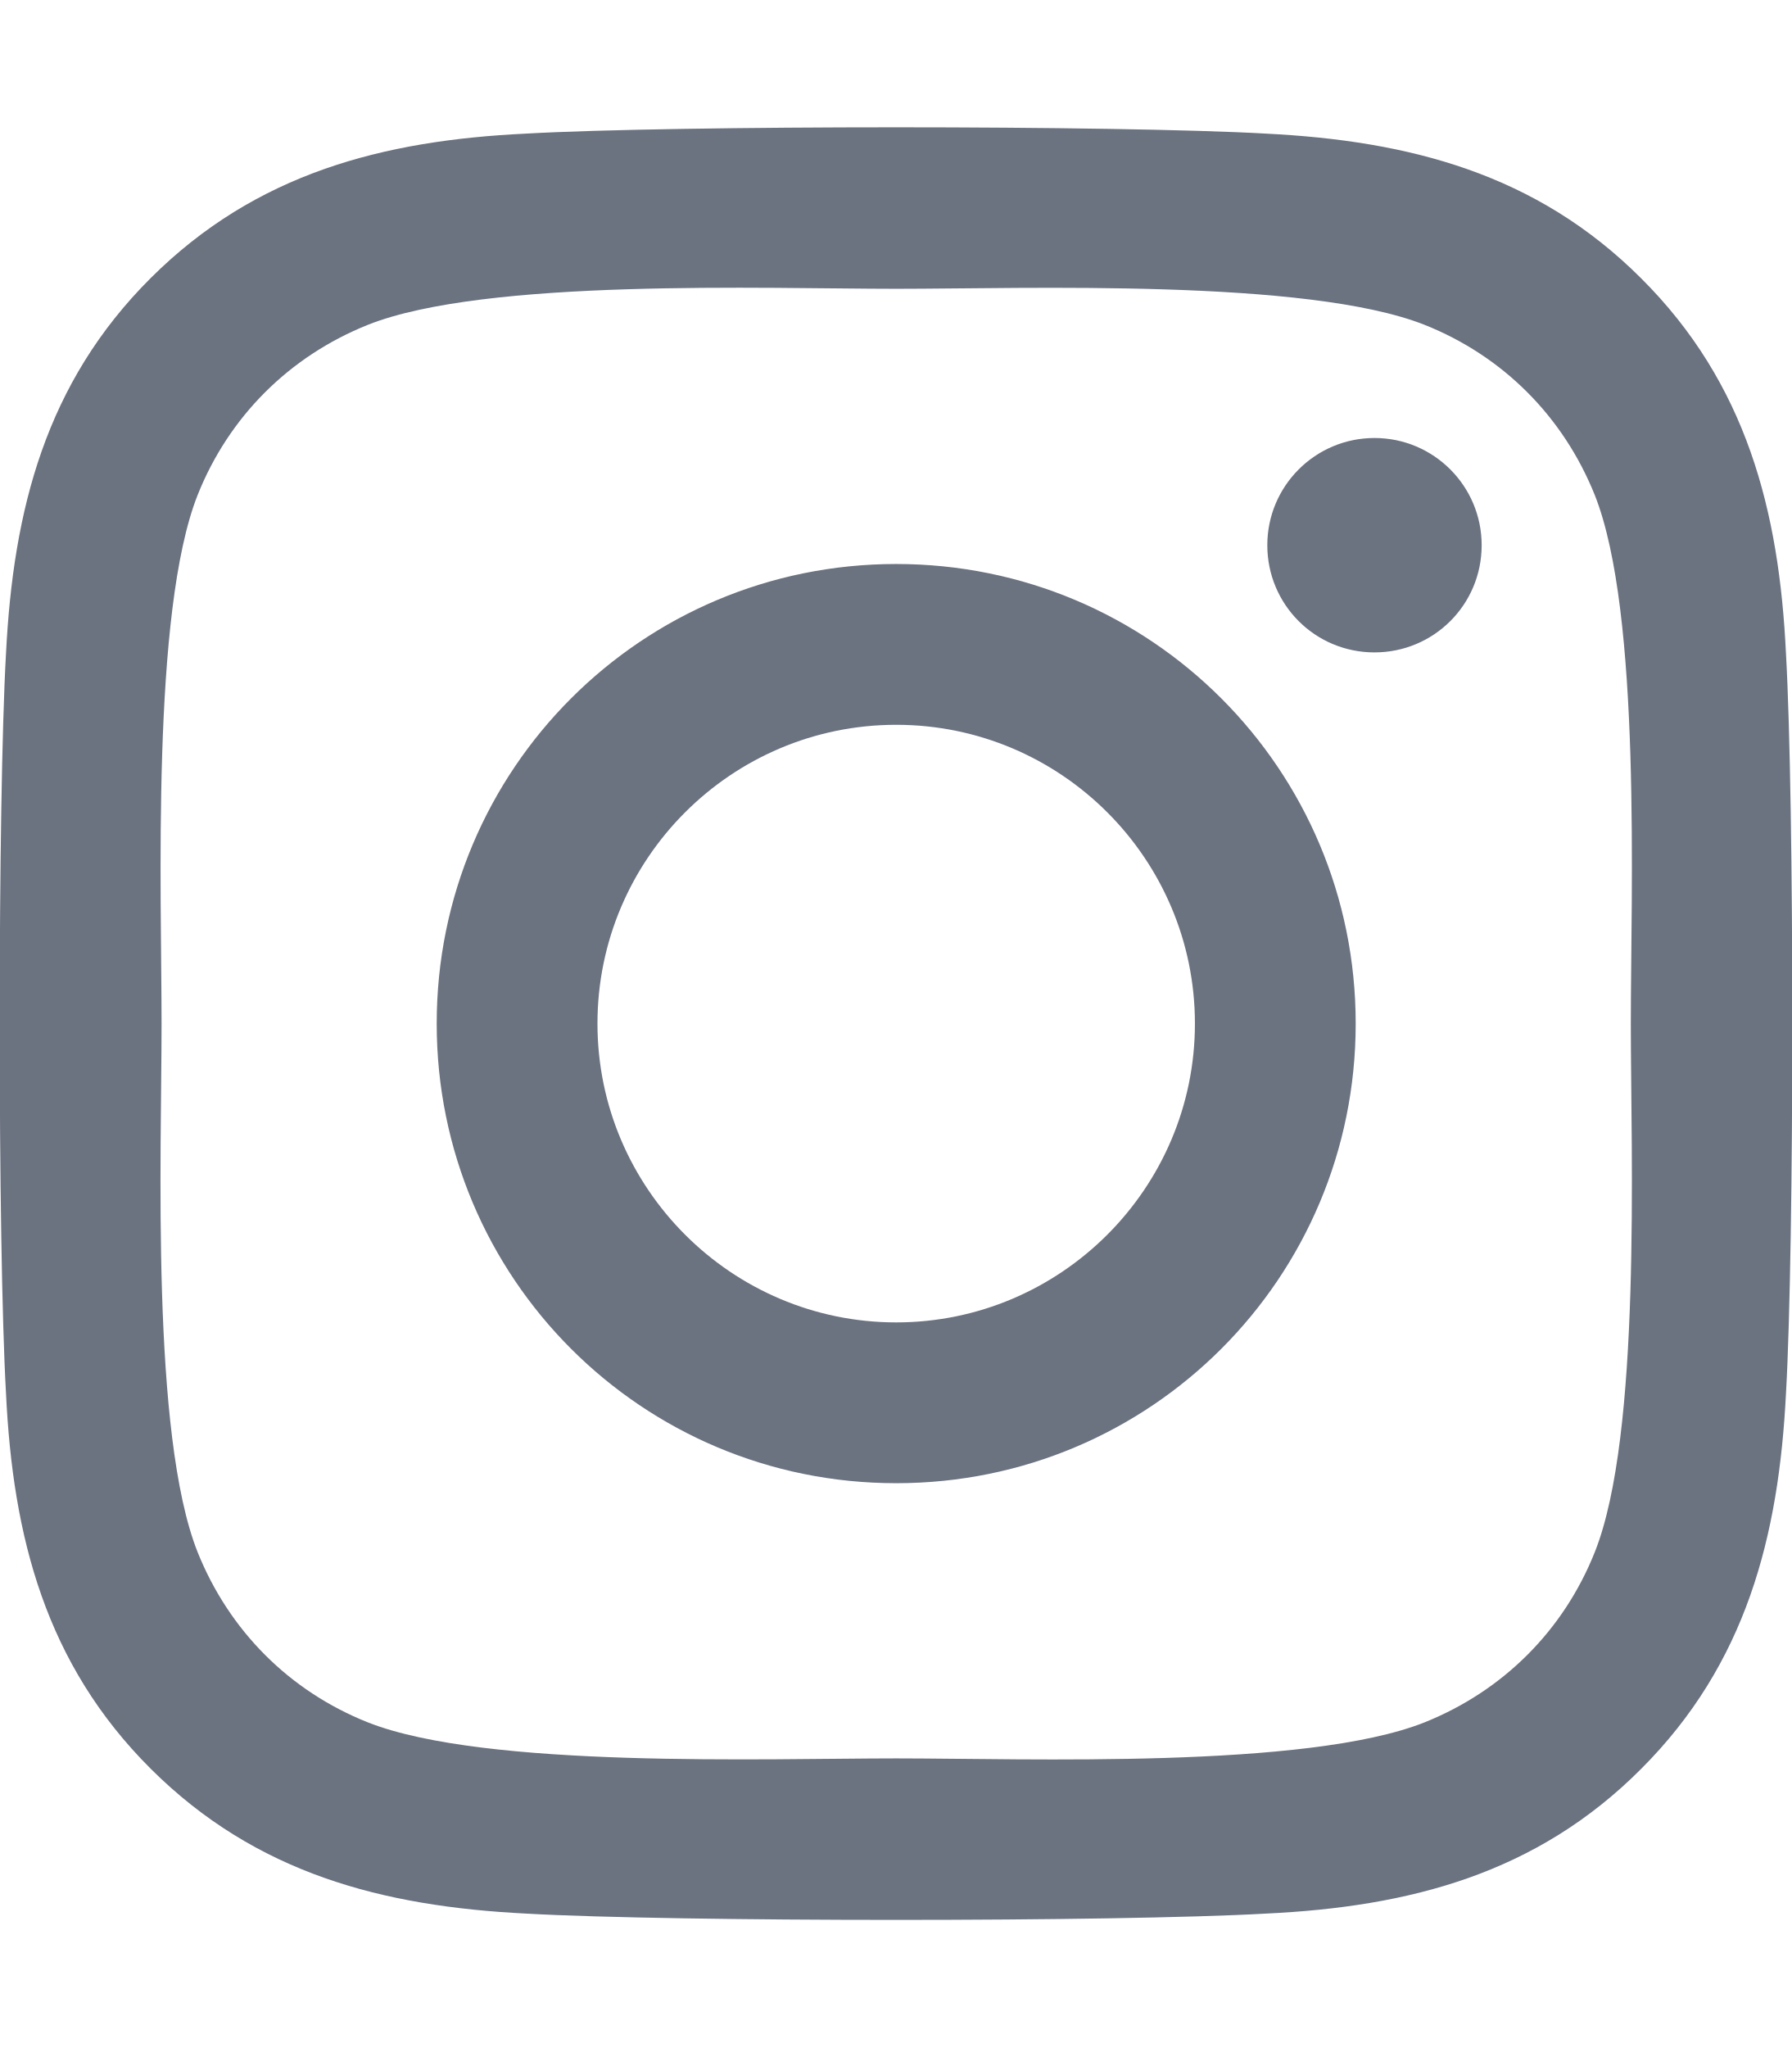
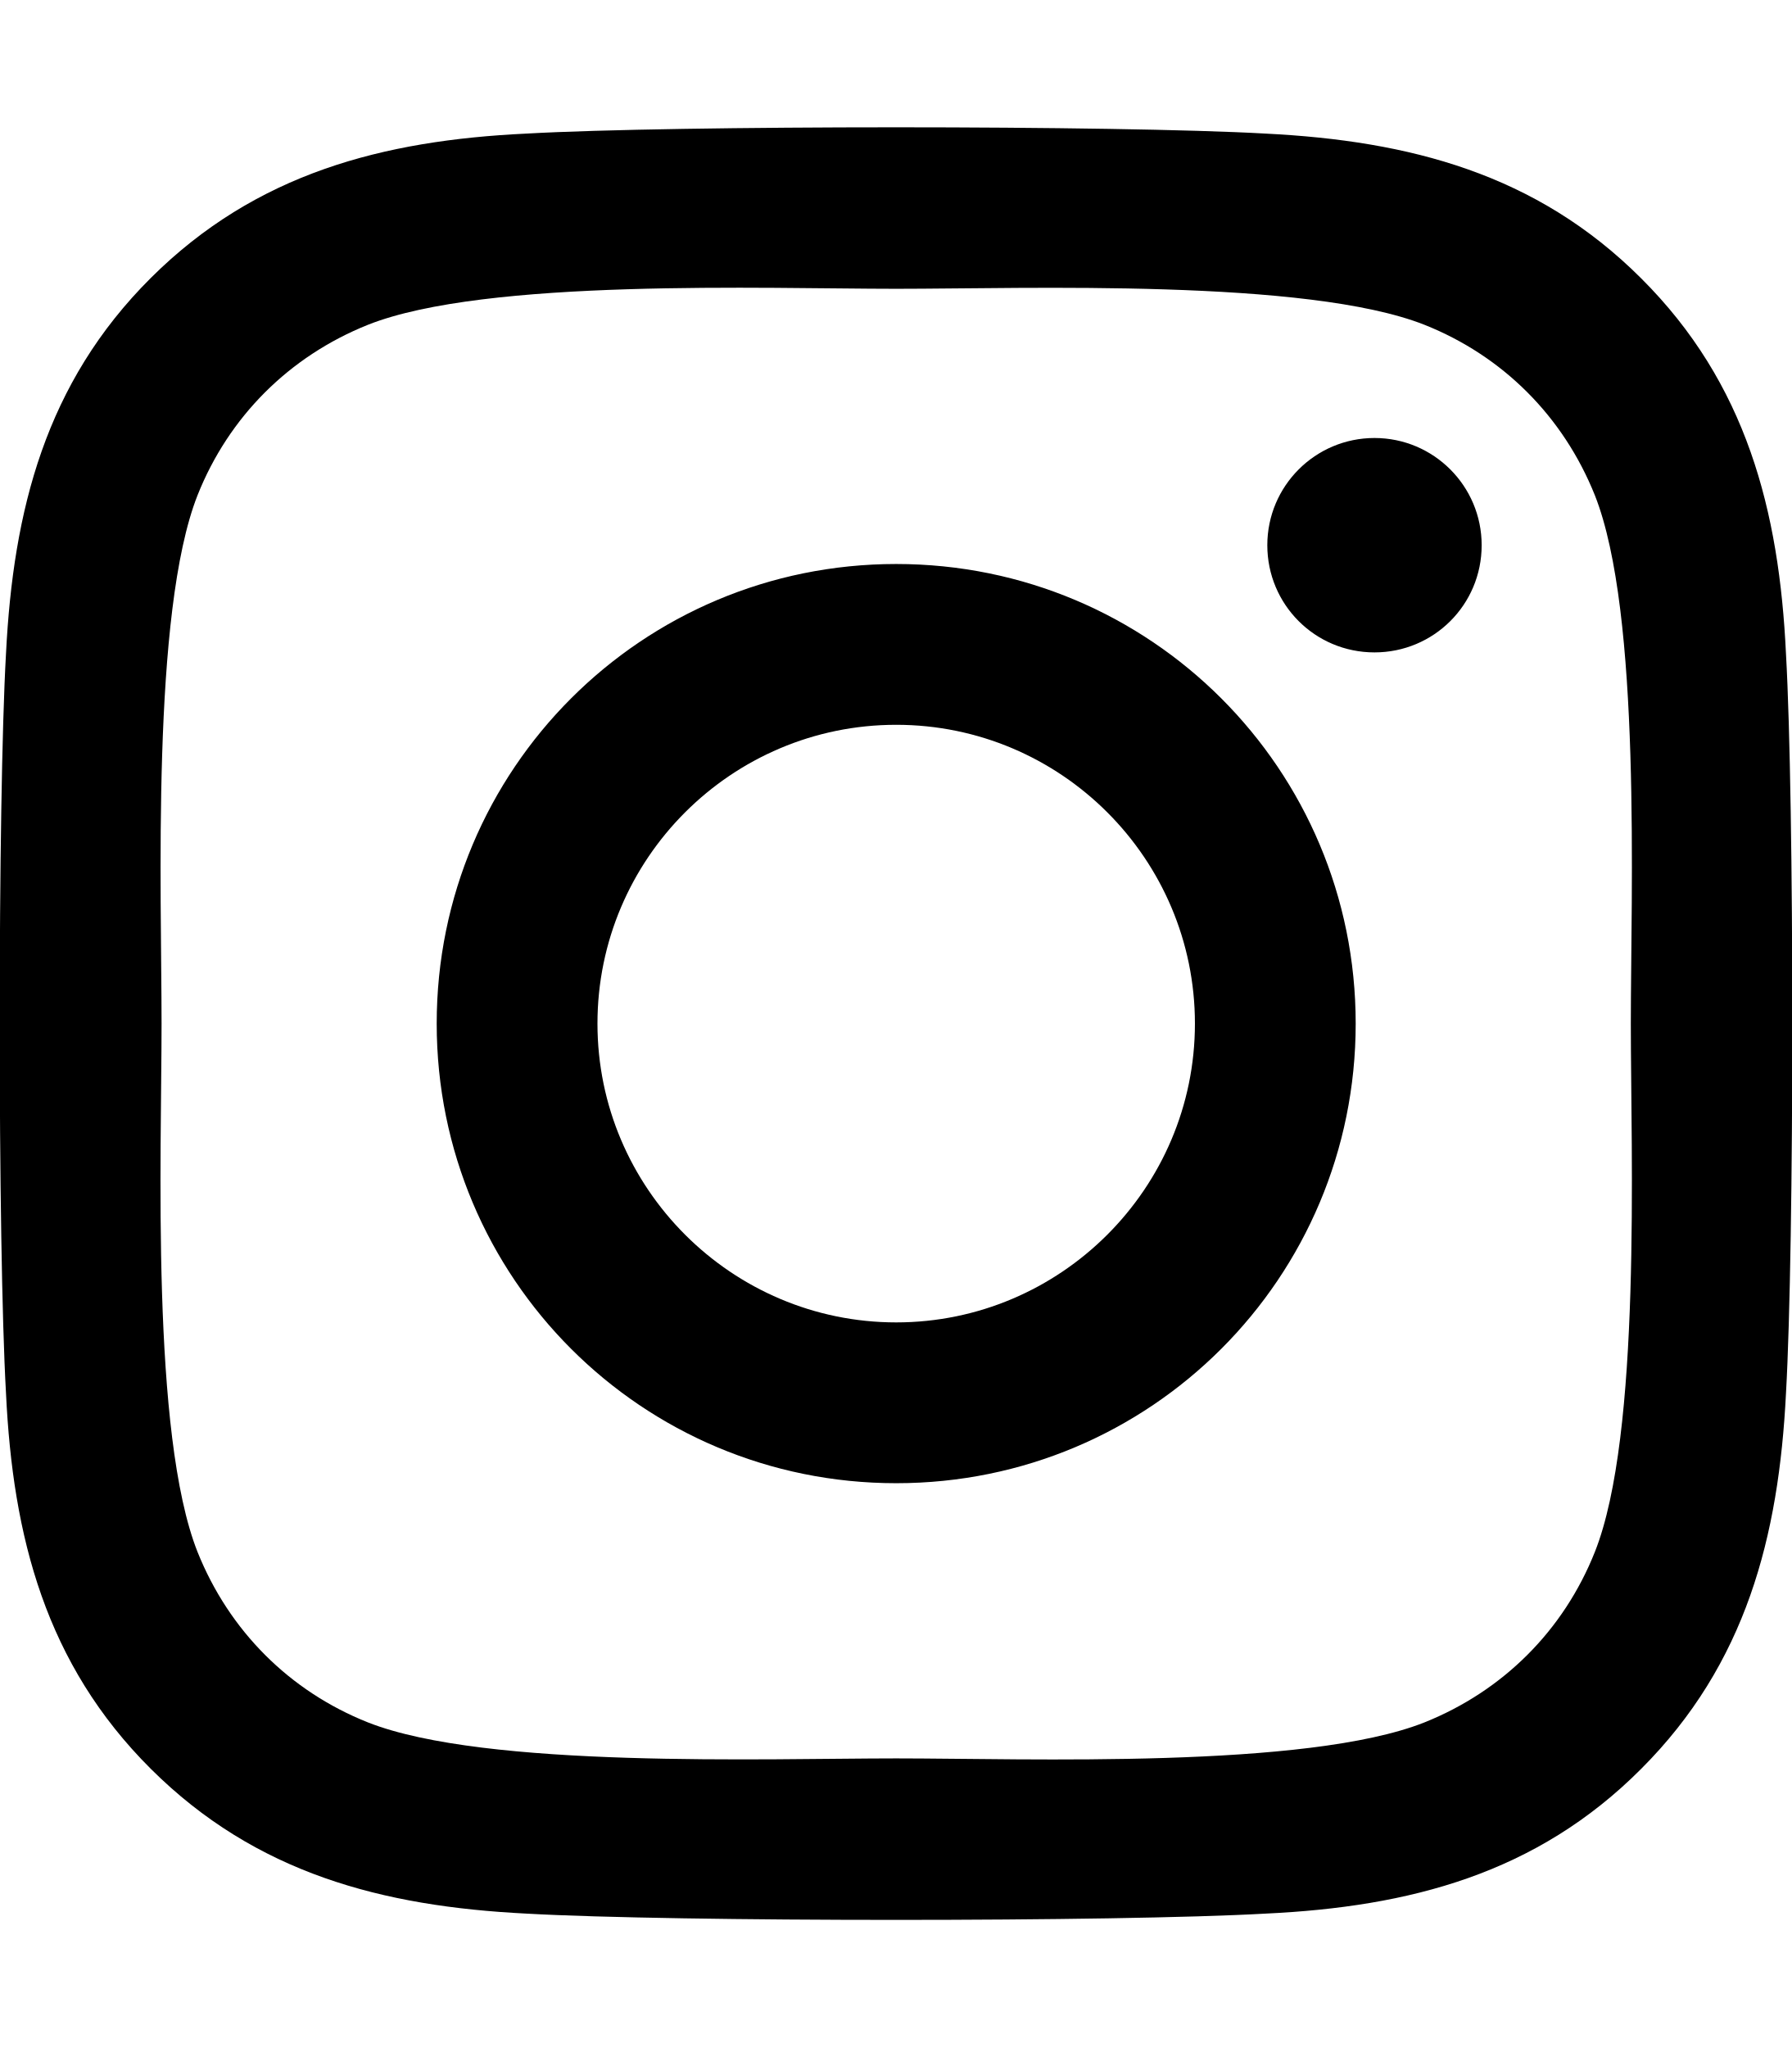
- <svg xmlns="http://www.w3.org/2000/svg" viewBox="0 0 448 512" style="color: #6b7280">
-   <path fill="currentColor" d="M224.1 141c-63.6 0-114.9 51.3-114.9 114.9s51.3 114.9 114.9 114.9S339 319.5 339 255.9 287.7 141 224.1 141zm0 189.6c-41.1 0-74.7-33.5-74.7-74.7s33.5-74.7 74.7-74.7 74.7 33.5 74.7 74.7-33.6 74.7-74.7 74.7zm146.4-194.3c0 14.9-12 26.8-26.8 26.8-14.9 0-26.8-12-26.8-26.8s12-26.8 26.8-26.8 26.8 12 26.8 26.8zm76.1 27.2c-1.7-35.9-9.9-67.7-36.2-93.9-26.2-26.2-58-34.4-93.9-36.2-37-2.1-147.9-2.1-184.9 0-35.8 1.7-67.6 9.9-93.9 36.1s-34.4 58-36.2 93.9c-2.1 37-2.1 147.9 0 184.9 1.7 35.9 9.9 67.7 36.2 93.9s58 34.4 93.9 36.2c37 2.1 147.9 2.1 184.9 0 35.9-1.7 67.7-9.9 93.9-36.2 26.2-26.2 34.4-58 36.2-93.9 2.1-37 2.1-147.8 0-184.8zM398.8 388c-7.8 19.6-22.9 34.7-42.6 42.6-29.5 11.7-99.5 9-132.1 9s-102.7 2.6-132.1-9c-19.6-7.8-34.7-22.9-42.6-42.6-11.7-29.5-9-99.5-9-132.1s-2.6-102.7 9-132.1c7.8-19.6 22.9-34.7 42.6-42.6 29.5-11.7 99.5-9 132.1-9s102.7-2.6 132.1 9c19.6 7.8 34.7 22.9 42.6 42.6 11.7 29.5 9 99.5 9 132.1s2.7 102.7-9 132.1z" />
+ <svg xmlns="http://www.w3.org/2000/svg" viewBox="0 0 448 512" fill="currentColor">
+   <path d="M224.1 141c-63.6 0-114.9 51.3-114.9 114.9s51.3 114.9 114.9 114.9S339 319.5 339 255.9 287.7 141 224.1 141zm0 189.6c-41.1 0-74.7-33.5-74.7-74.7s33.5-74.7 74.7-74.7 74.7 33.5 74.7 74.7-33.6 74.7-74.7 74.7zm146.4-194.3c0 14.9-12 26.8-26.8 26.8-14.9 0-26.8-12-26.8-26.8s12-26.8 26.8-26.8 26.8 12 26.8 26.8zm76.1 27.2c-1.7-35.9-9.9-67.7-36.2-93.9-26.2-26.2-58-34.4-93.9-36.2-37-2.1-147.9-2.1-184.9 0-35.8 1.7-67.6 9.9-93.9 36.1s-34.4 58-36.2 93.9c-2.1 37-2.1 147.9 0 184.9 1.7 35.9 9.9 67.7 36.2 93.9s58 34.4 93.9 36.2c37 2.1 147.9 2.1 184.9 0 35.9-1.7 67.7-9.9 93.9-36.2 26.2-26.2 34.4-58 36.2-93.9 2.1-37 2.1-147.8 0-184.8zM398.8 388c-7.8 19.6-22.9 34.7-42.6 42.6-29.5 11.7-99.5 9-132.1 9s-102.7 2.6-132.1-9c-19.6-7.8-34.7-22.9-42.6-42.6-11.7-29.5-9-99.5-9-132.1s-2.6-102.7 9-132.1c7.8-19.6 22.9-34.7 42.6-42.6 29.5-11.7 99.5-9 132.1-9s102.7-2.6 132.1 9c19.6 7.8 34.7 22.9 42.6 42.6 11.7 29.5 9 99.5 9 132.1s2.7 102.7-9 132.1z" />
</svg>
